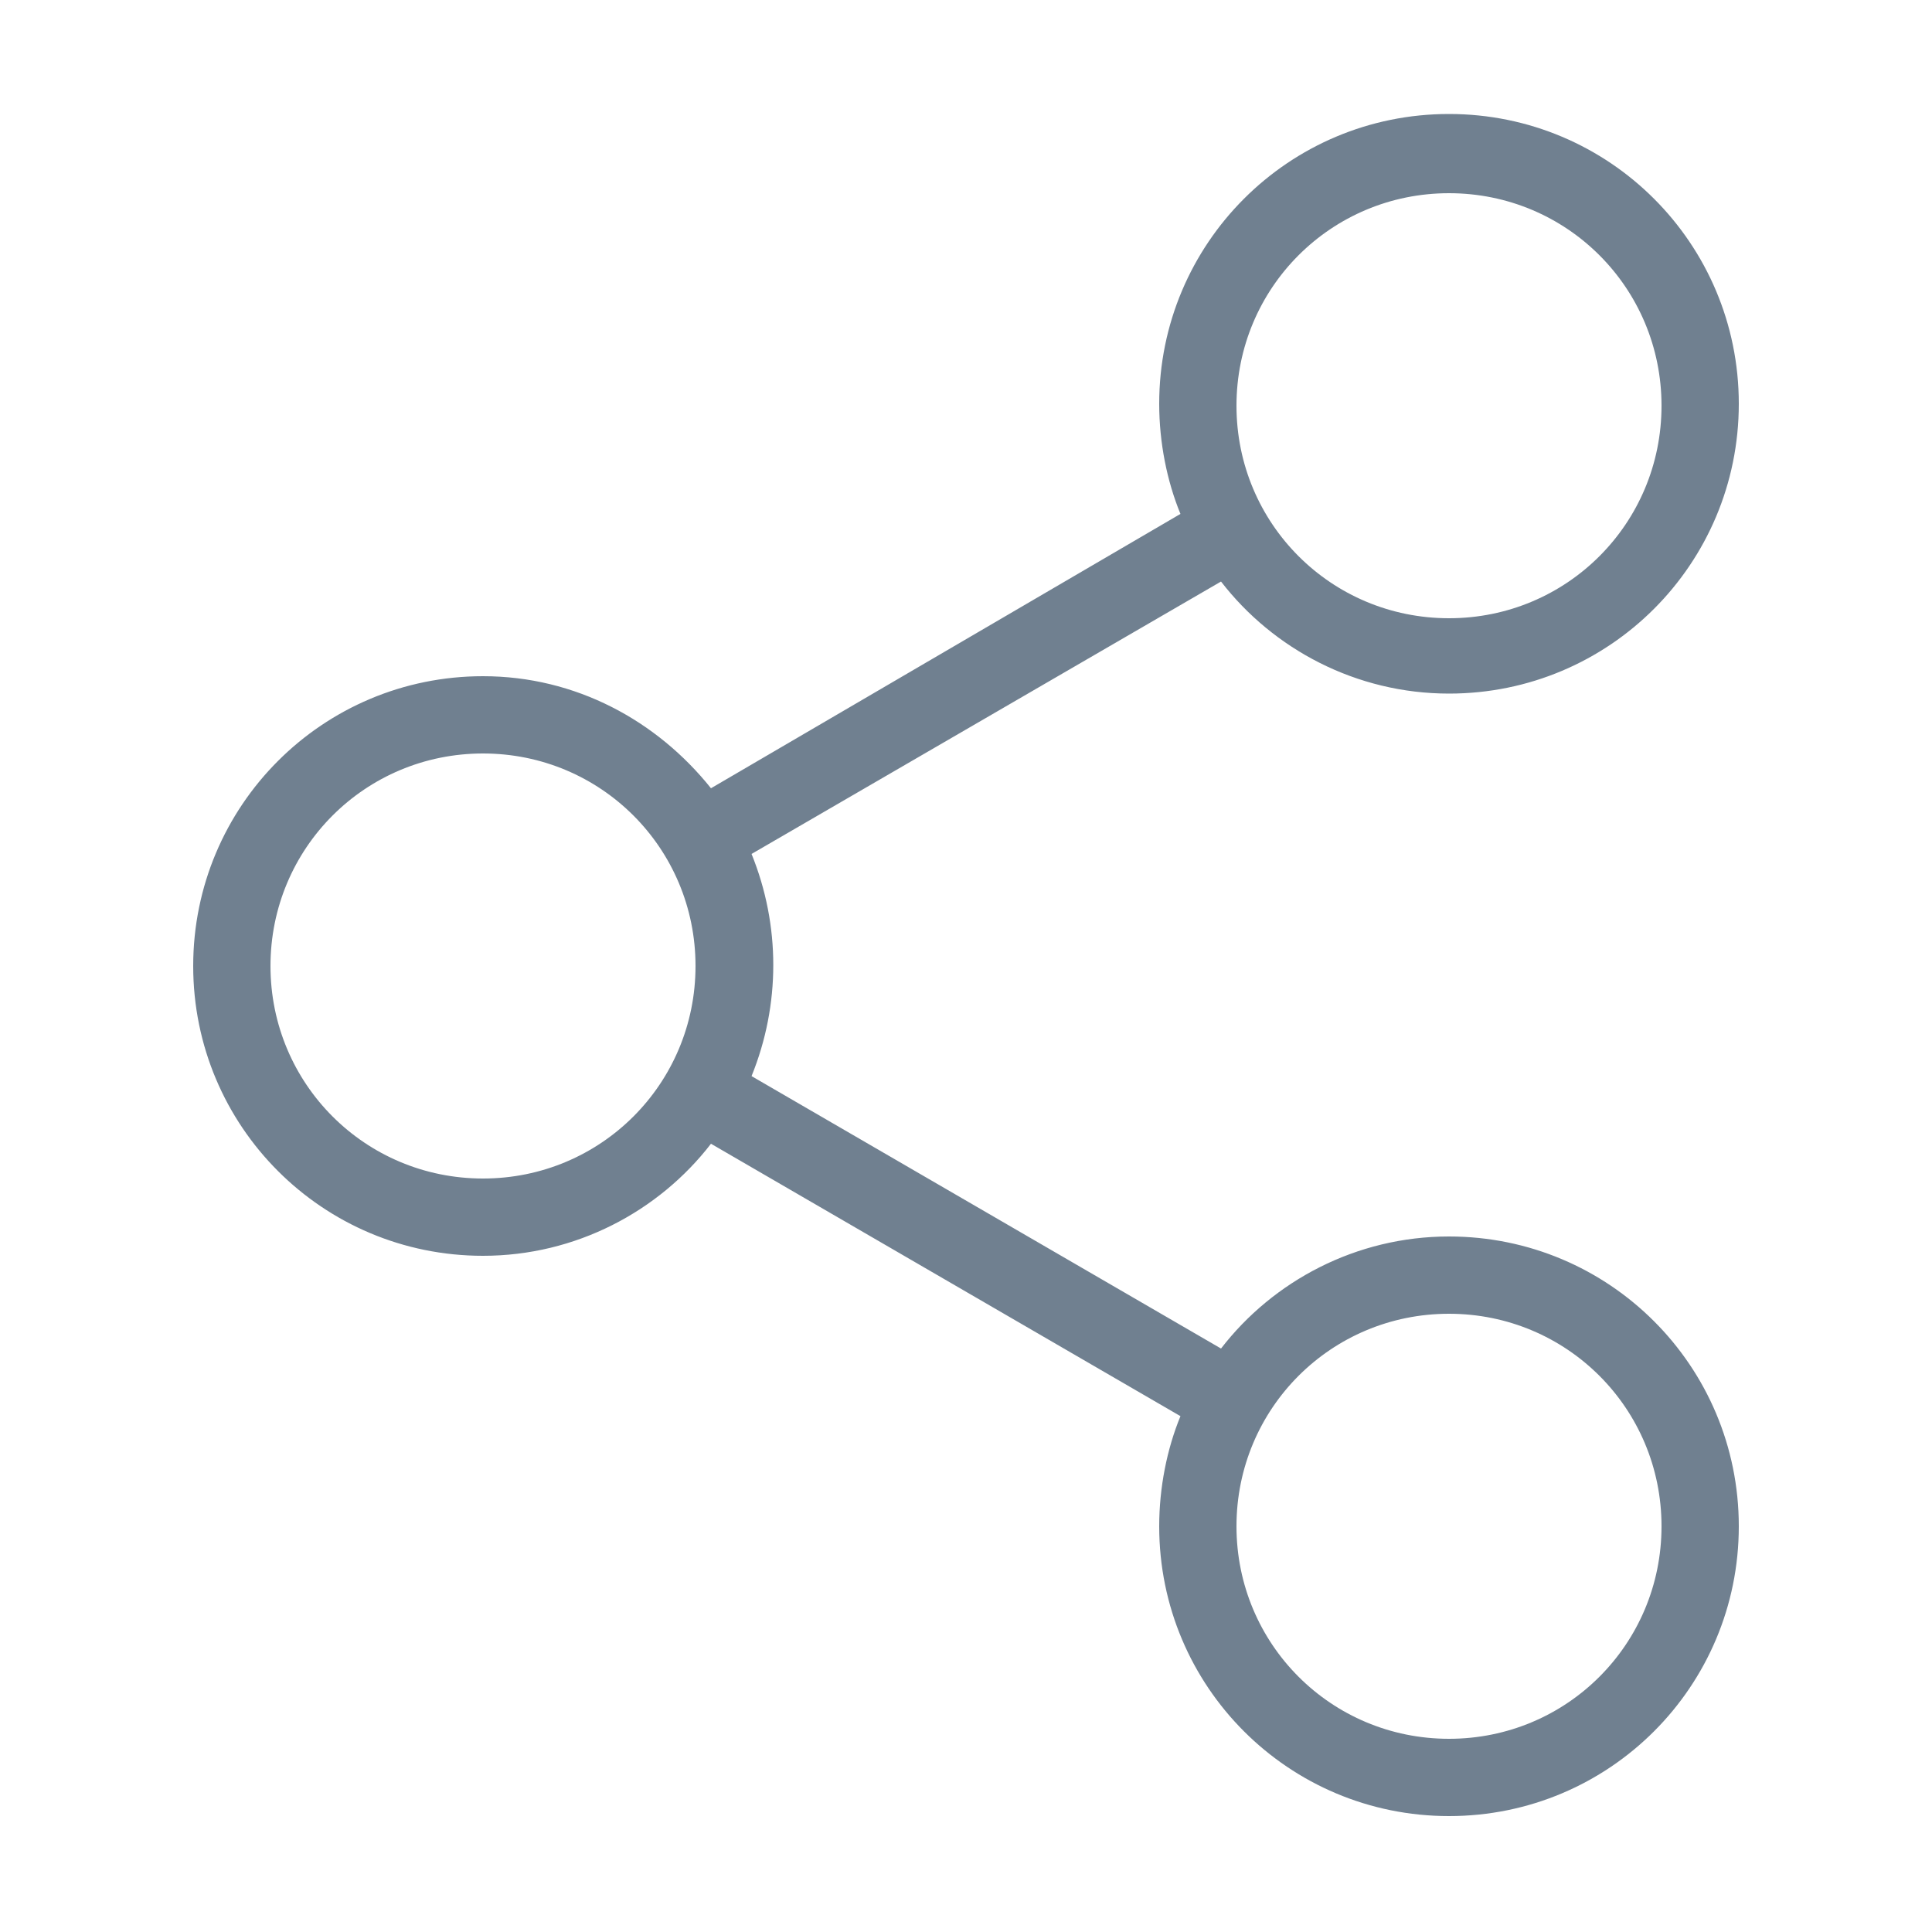
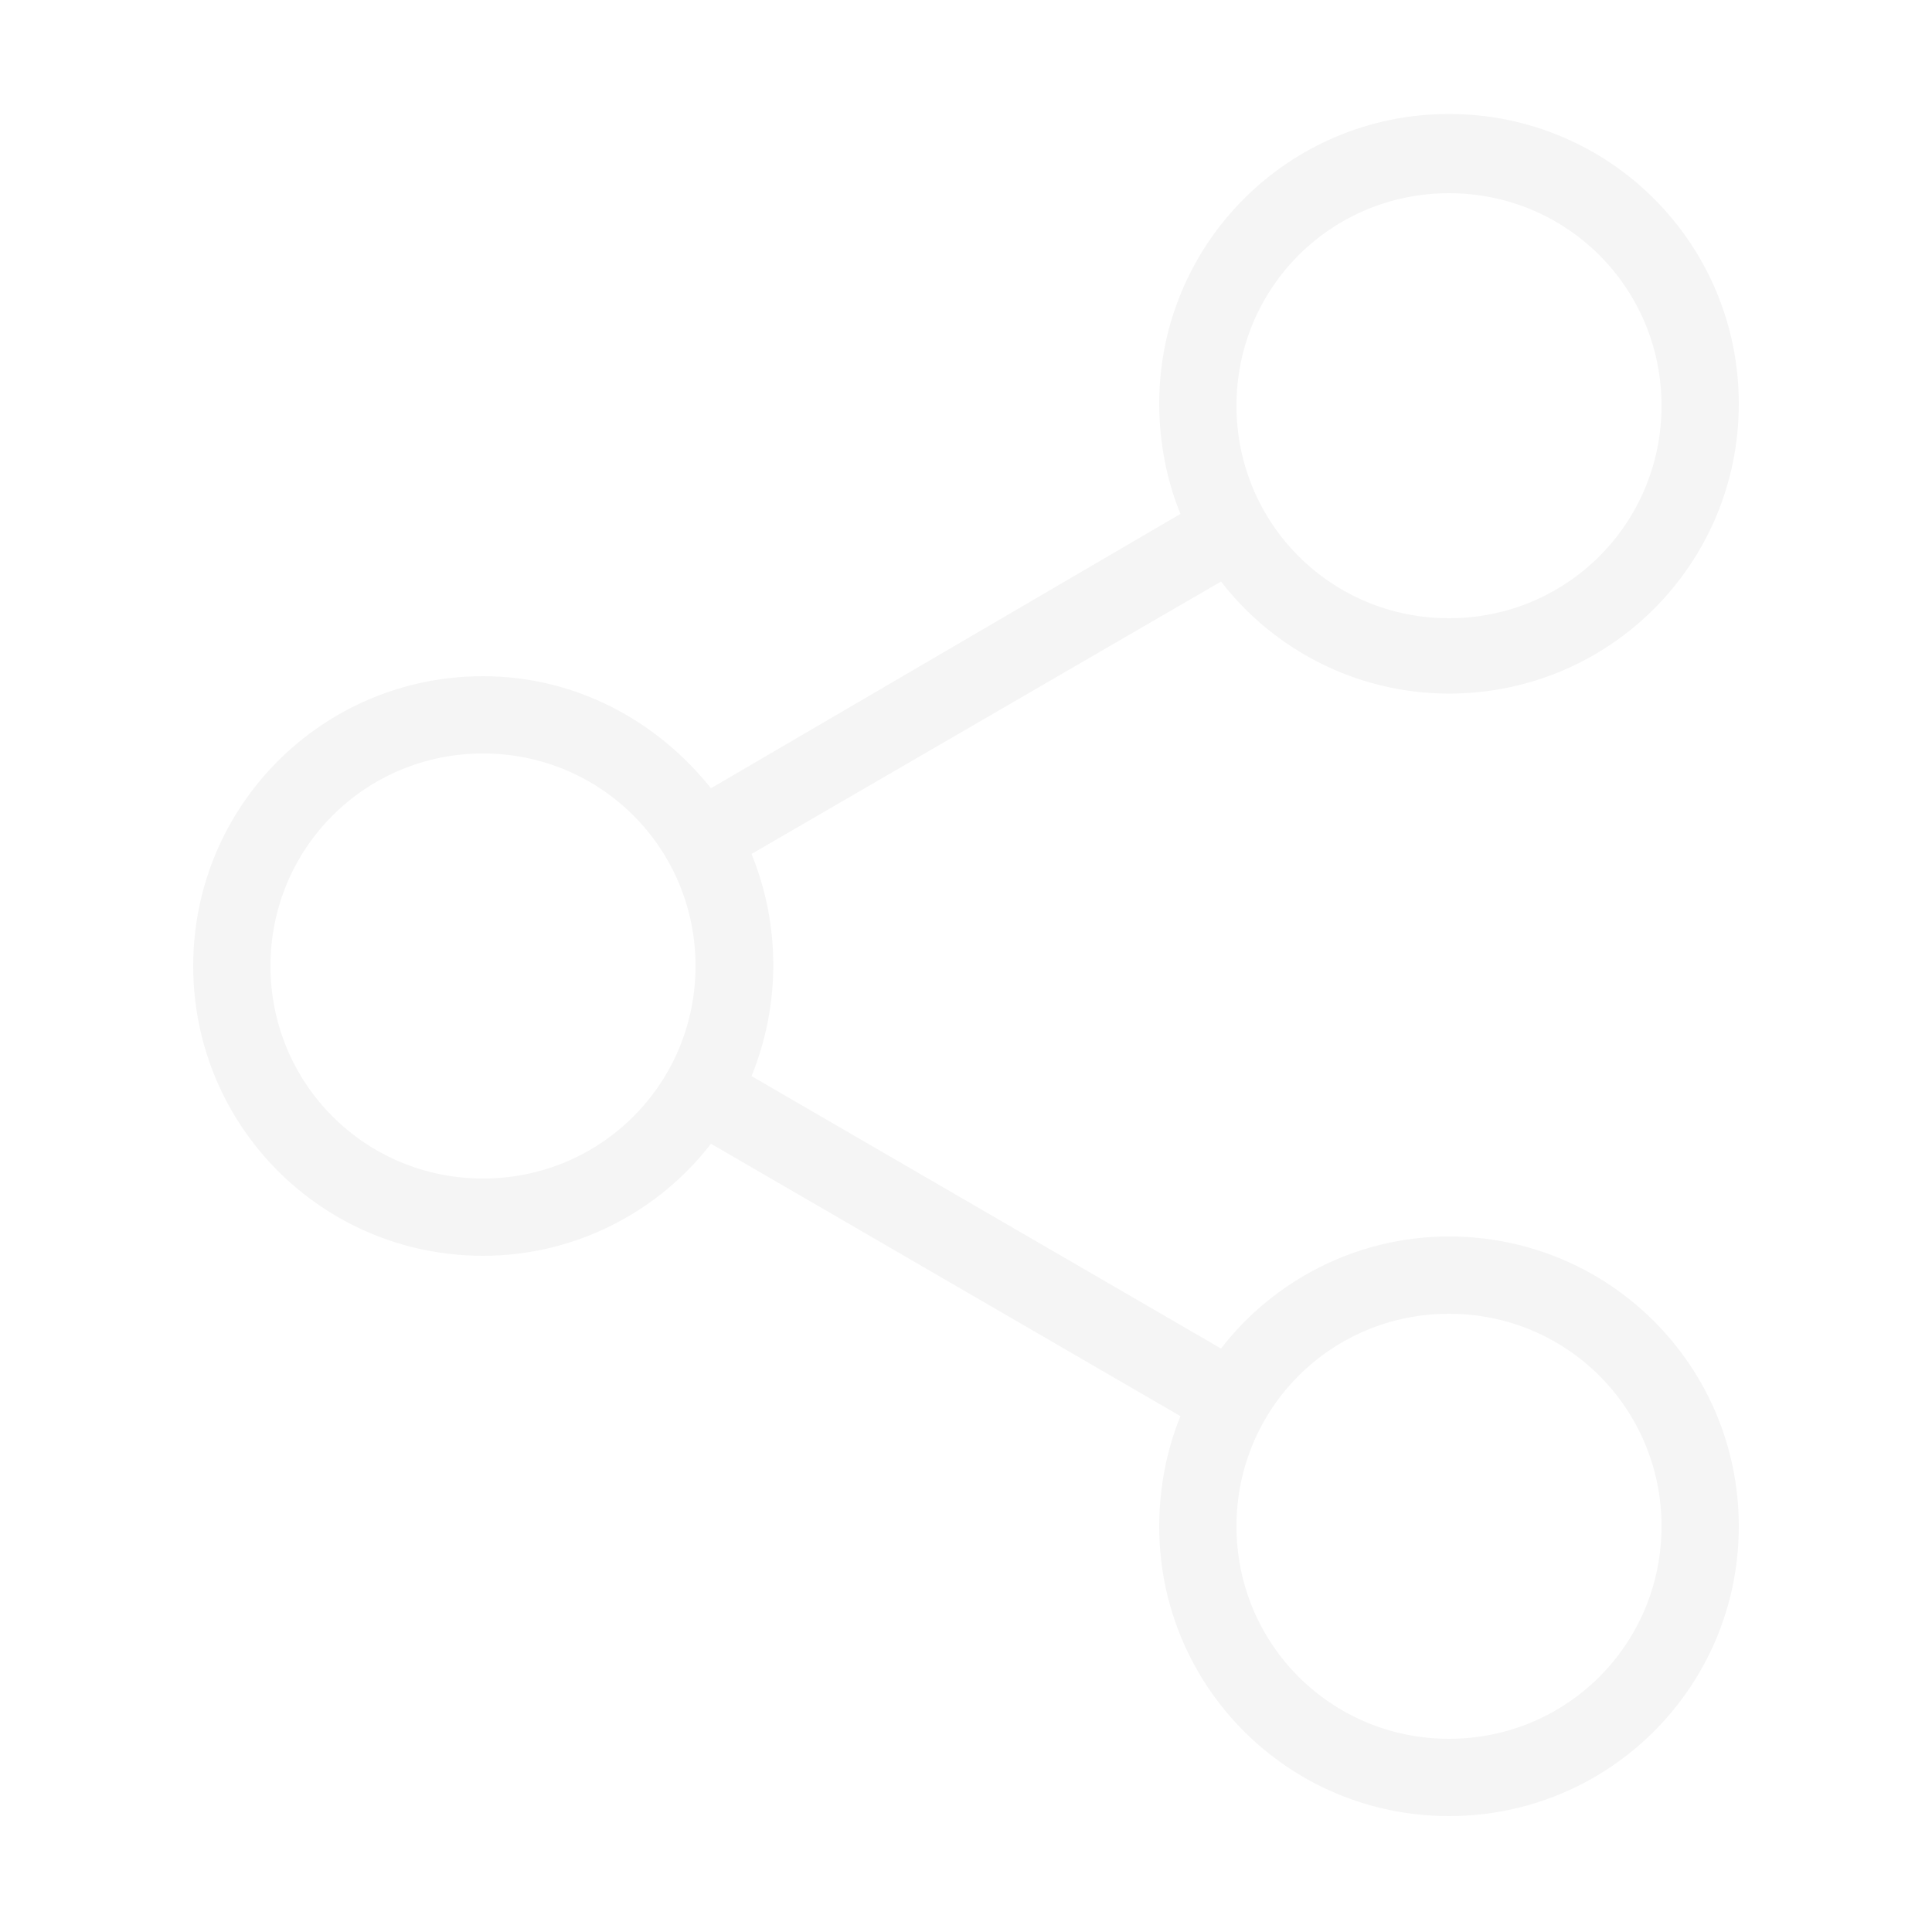
<svg xmlns="http://www.w3.org/2000/svg" id="SvgjsSvg1018" width="288" height="288" version="1.1">
  <defs id="SvgjsDefs1019" />
  <g id="SvgjsG1020" transform="matrix(1,0,0,1,0,0)">
    <svg width="288" height="288" viewBox="0 0 100 100">
-       <path d="M75 64c-4.8 0-9.1 2.3-11.8 5.8L38.9 55.7c1.5-3.7 1.5-7.8 0-11.5l24.3-14.1c2.7 3.5 7 5.8 11.8 5.8 8.3 0 15-6.7 15-15s-6.7-15-15-15-15 6.7-15 15c0 2 .4 4 1.1 5.7L36.8 40.8C34 37.3 29.8 35 25 35c-8.3 0-15 6.7-15 15s6.7 15 15 15c4.8 0 9.1-2.3 11.8-5.8l24.3 14.1C60.4 75 60 77 60 79c0 8.3 6.7 15 15 15s15-6.7 15-15-6.7-15-15-15zm0-54c6.1 0 11 4.9 11 11s-4.9 11-11 11-11-4.9-11-11 4.9-11 11-11zM25 61c-6.1 0-11-4.9-11-11s4.9-11 11-11 11 4.9 11 11-4.9 11-11 11zm50 29c-6.1 0-11-4.9-11-11s4.9-11 11-11 11 4.9 11 11-4.9 11-11 11z" fill="#708090" class="color000 svgShape" />
+       <path d="M75 64c-4.8 0-9.1 2.3-11.8 5.8L38.9 55.7c1.5-3.7 1.5-7.8 0-11.5l24.3-14.1c2.7 3.5 7 5.8 11.8 5.8 8.3 0 15-6.7 15-15s-6.7-15-15-15-15 6.7-15 15c0 2 .4 4 1.1 5.7L36.8 40.8C34 37.3 29.8 35 25 35c-8.3 0-15 6.7-15 15s6.7 15 15 15c4.8 0 9.1-2.3 11.8-5.8l24.3 14.1C60.4 75 60 77 60 79c0 8.3 6.7 15 15 15s15-6.7 15-15-6.7-15-15-15zm0-54c6.1 0 11 4.9 11 11s-4.9 11-11 11-11-4.9-11-11 4.9-11 11-11zM25 61c-6.1 0-11-4.9-11-11s4.9-11 11-11 11 4.9 11 11-4.9 11-11 11zm50 29c-6.1 0-11-4.9-11-11s4.9-11 11-11 11 4.9 11 11-4.9 11-11 11z" fill="#F5F5F5" class="color000 svgShape" />
      <path fill="#0000ff" d="M1644-510v1684H-140V-510h1784m8-8H-148v1700h1800V-518z" class="color00F svgShape" />
    </svg>
  </g>
</svg>
